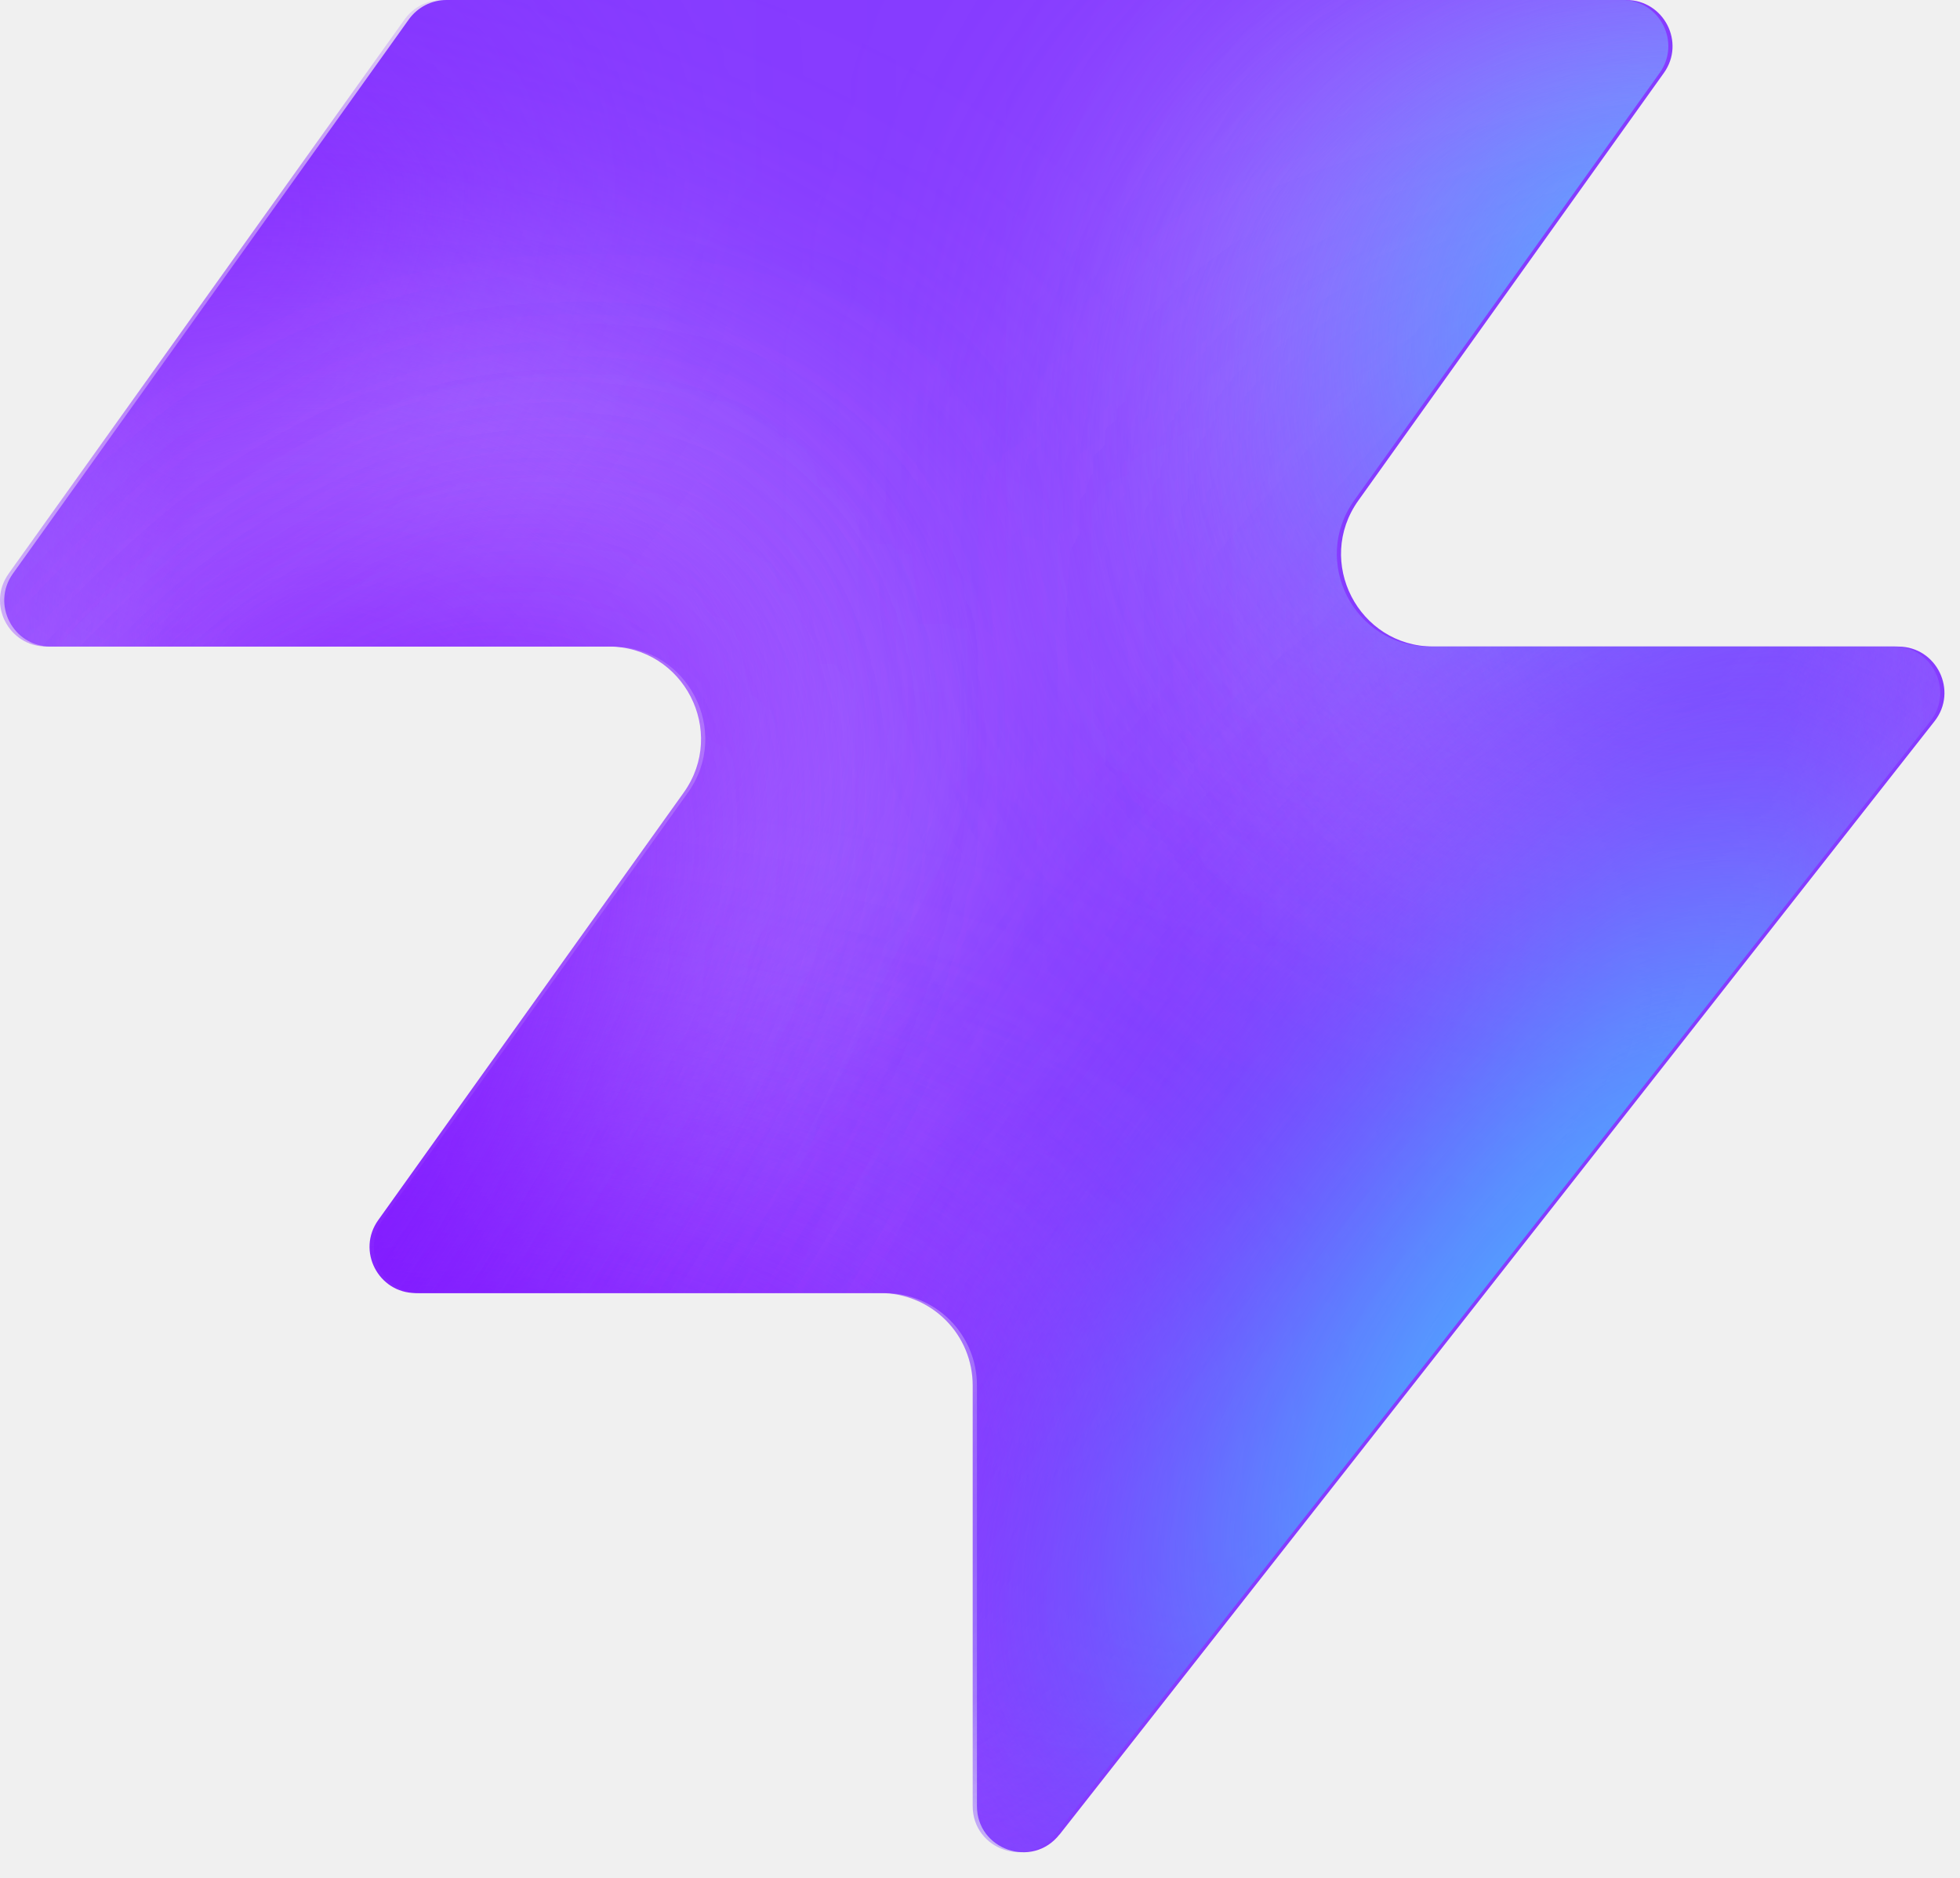
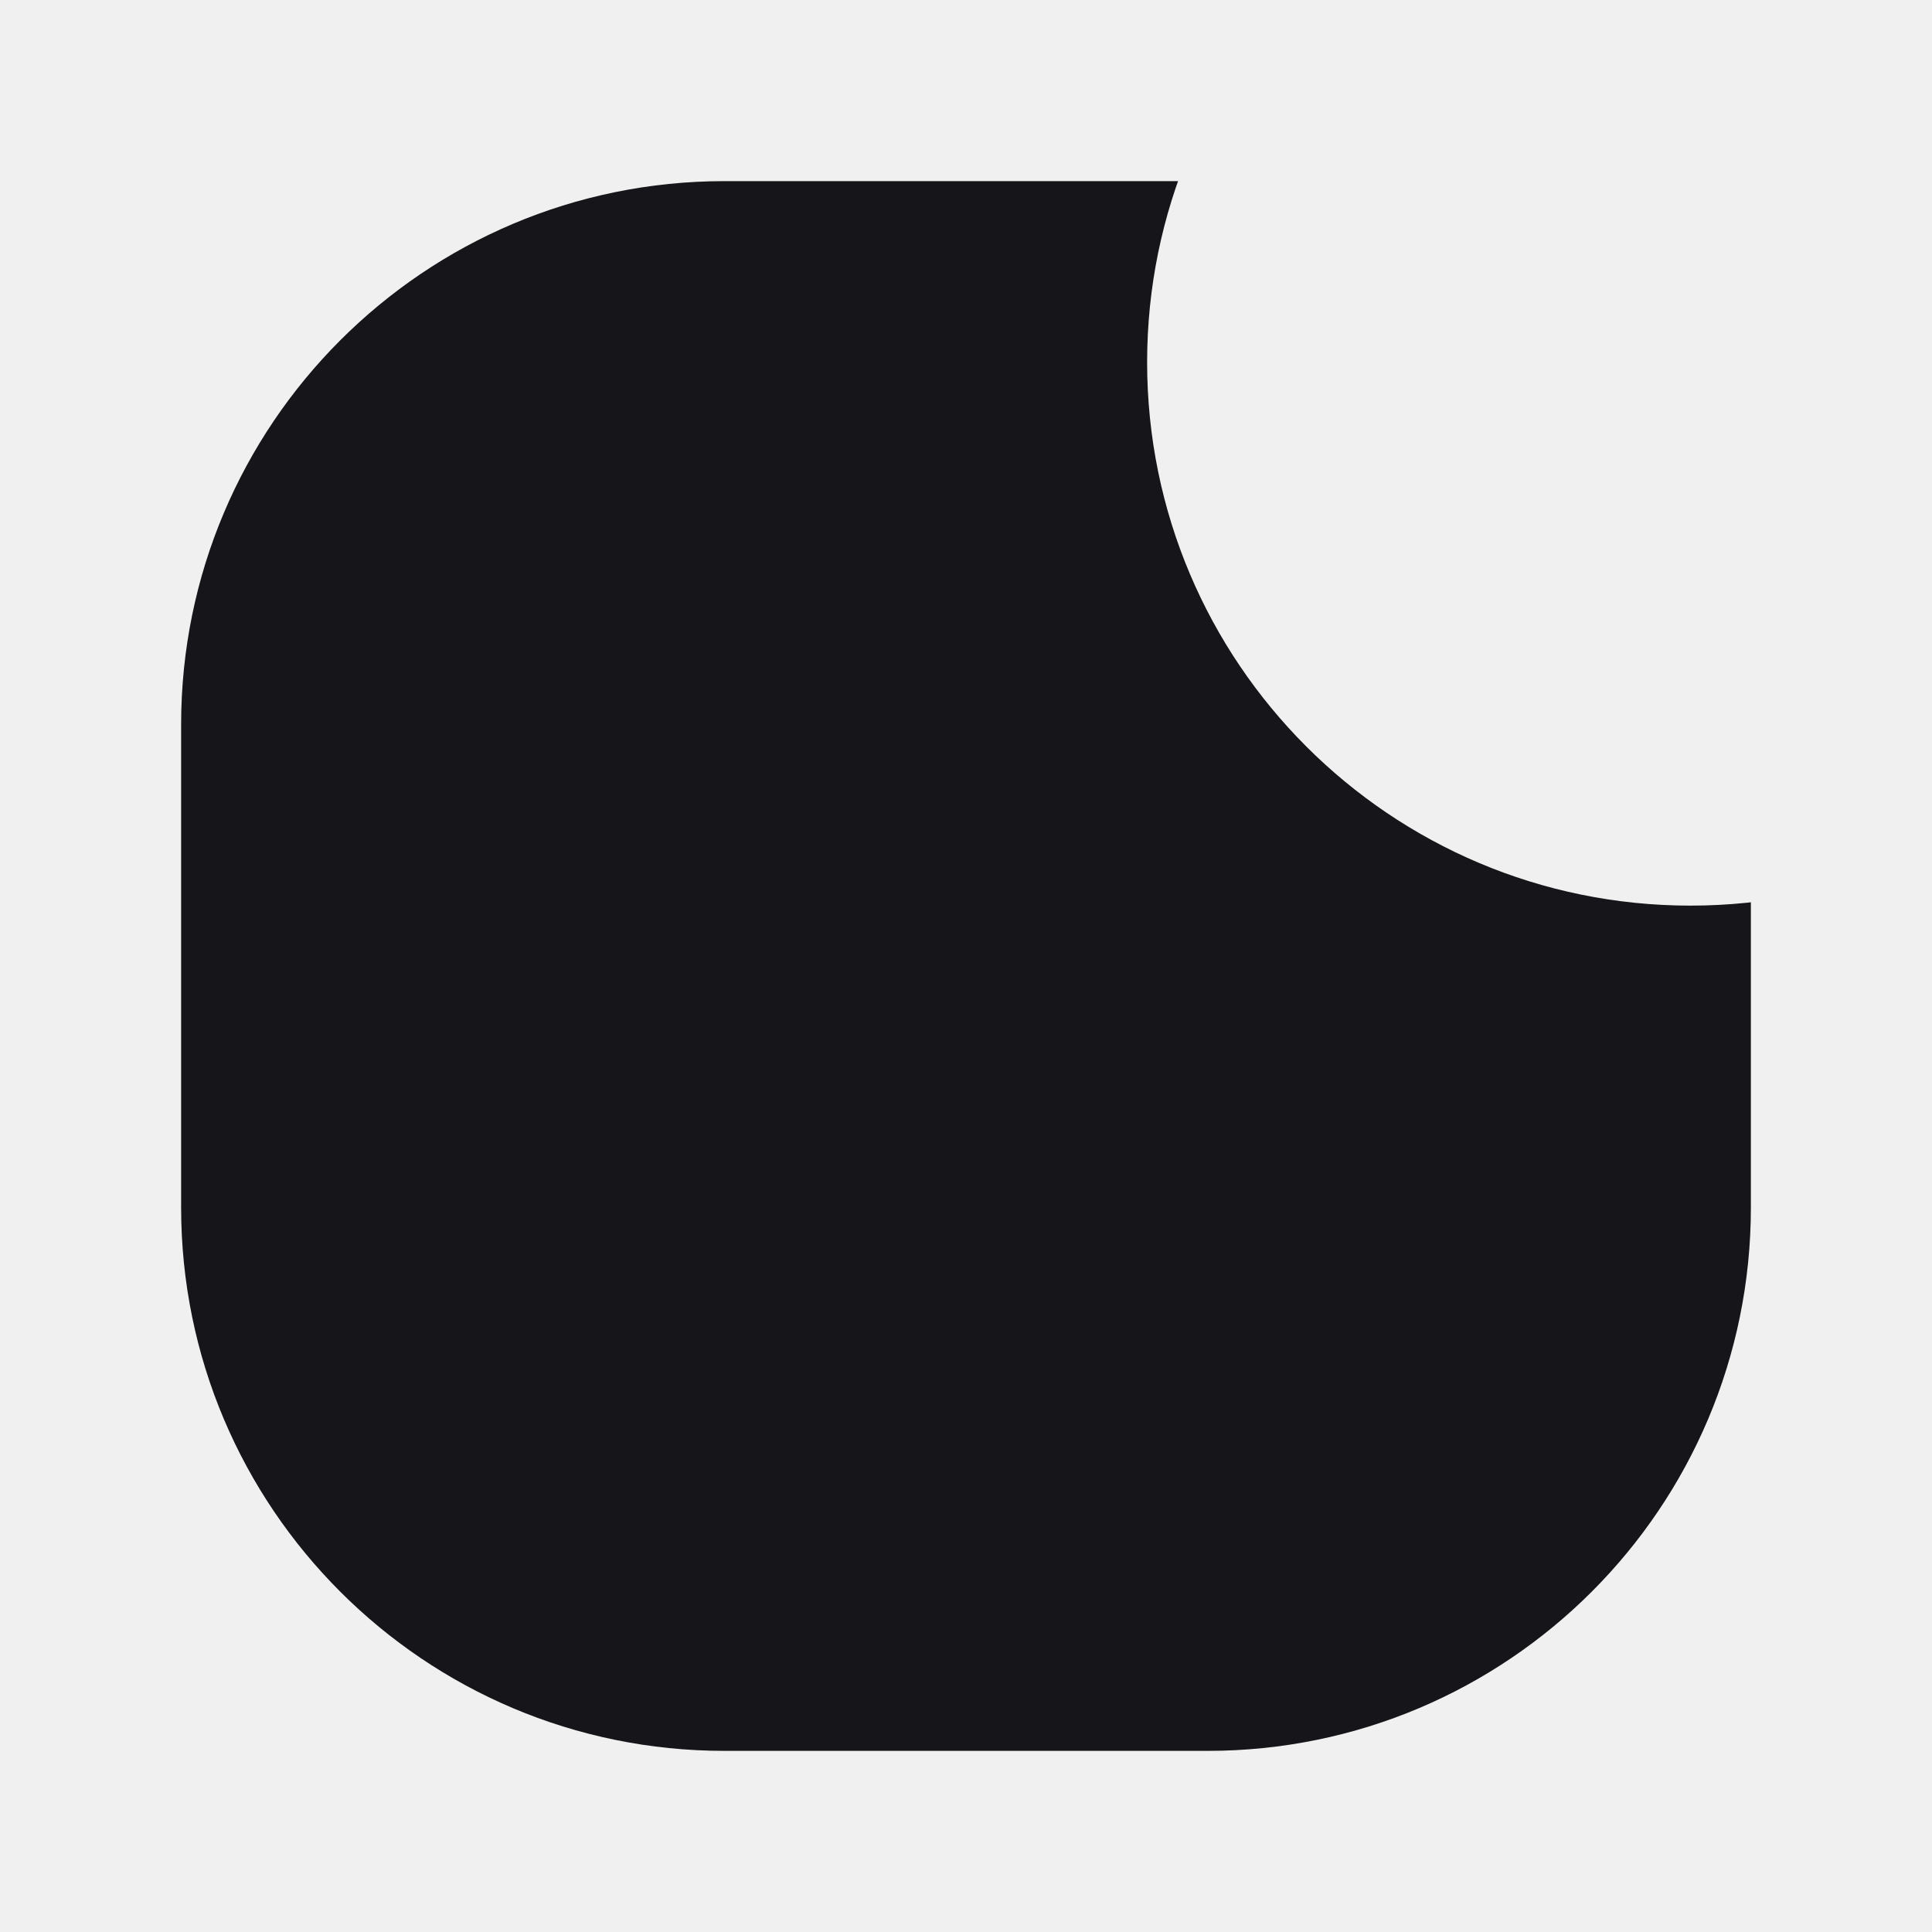
- <svg xmlns="http://www.w3.org/2000/svg" width="48" height="46" fill="none" viewBox="0 0 48 46">
-   <path fill="#863bff" d="M25.946 44.938c-.664.845-2.021.375-2.021-.698V33.937a2.26 2.26 0 0 0-2.262-2.262H10.287c-.92 0-1.456-1.04-.92-1.788l7.48-10.471c1.07-1.497 0-3.578-1.842-3.578H1.237c-.92 0-1.456-1.04-.92-1.788L10.013.474c.214-.297.556-.474.92-.474h28.894c.92 0 1.456 1.04.92 1.788l-7.48 10.471c-1.07 1.498 0 3.579 1.842 3.579h11.377c.943 0 1.473 1.088.89 1.83L25.947 44.94z" style="fill:#863bff;fill:color(display-p3 .525 .23 1);fill-opacity:1" />
-   <mask id="a" width="48" height="46" x="0" y="0" maskUnits="userSpaceOnUse" style="mask-type:alpha">
-     <path fill="#000" d="M25.842 44.938c-.664.844-2.021.375-2.021-.698V33.937a2.26 2.26 0 0 0-2.262-2.262H10.183c-.92 0-1.456-1.04-.92-1.788l7.48-10.471c1.07-1.498 0-3.579-1.842-3.579H1.133c-.92 0-1.456-1.04-.92-1.787L9.91.473c.214-.297.556-.474.92-.474h28.894c.92 0 1.456 1.04.92 1.788l-7.48 10.471c-1.07 1.498 0 3.578 1.842 3.578h11.377c.943 0 1.473 1.088.89 1.832L25.843 44.94z" style="fill:#000;fill-opacity:1" />
+ <svg xmlns="http://www.w3.org/2000/svg" width="32" height="32" viewBox="0 0 32 32" fill="none">
+   <style>
+     /* Black on light tabs, white on dark tabs — follows the browser theme. */
+     svg { color: #16161A; }
+     @media (prefers-color-scheme: dark) { svg { color: #ffffff; } }
+   </style>
+   <mask id="notch">
+     <rect width="32" height="32" fill="#fff" />
+     <circle cx="28" cy="6" r="9" fill="#000" />
  </mask>
-   <g mask="url(#a)">
-     <g filter="url(#b)">
-       <ellipse cx="5.508" cy="14.704" fill="#ede6ff" rx="5.508" ry="14.704" style="fill:#ede6ff;fill:color(display-p3 .927 .903 1);fill-opacity:1" transform="matrix(.00324 1 1 -.00324 -4.47 31.516)" />
-     </g>
-     <g filter="url(#c)">
-       <ellipse cx="10.399" cy="29.851" fill="#ede6ff" rx="10.399" ry="29.851" style="fill:#ede6ff;fill:color(display-p3 .927 .903 1);fill-opacity:1" transform="matrix(.00324 1 1 -.00324 -39.328 7.883)" />
-     </g>
-     <g filter="url(#d)">
-       <ellipse cx="5.508" cy="30.487" fill="#7e14ff" rx="5.508" ry="30.487" style="fill:#7e14ff;fill:color(display-p3 .492 .077 1);fill-opacity:1" transform="rotate(89.814 -25.913 -14.639)scale(1 -1)" />
-     </g>
-     <g filter="url(#e)">
-       <ellipse cx="5.508" cy="30.599" fill="#7e14ff" rx="5.508" ry="30.599" style="fill:#7e14ff;fill:color(display-p3 .492 .077 1);fill-opacity:1" transform="rotate(89.814 -32.644 -3.334)scale(1 -1)" />
-     </g>
-     <g filter="url(#f)">
-       <ellipse cx="5.508" cy="30.599" fill="#7e14ff" rx="5.508" ry="30.599" style="fill:#7e14ff;fill:color(display-p3 .492 .077 1);fill-opacity:1" transform="matrix(.00324 1 1 -.00324 -34.34 30.47)" />
-     </g>
-     <g filter="url(#g)">
-       <ellipse cx="14.072" cy="22.078" fill="#ede6ff" rx="14.072" ry="22.078" style="fill:#ede6ff;fill:color(display-p3 .927 .903 1);fill-opacity:1" transform="rotate(93.35 24.506 48.493)scale(-1 1)" />
-     </g>
-     <g filter="url(#h)">
-       <ellipse cx="3.47" cy="21.501" fill="#7e14ff" rx="3.47" ry="21.501" style="fill:#7e14ff;fill:color(display-p3 .492 .077 1);fill-opacity:1" transform="rotate(89.009 28.708 47.59)scale(-1 1)" />
-     </g>
-     <g filter="url(#i)">
-       <ellipse cx="3.47" cy="21.501" fill="#7e14ff" rx="3.47" ry="21.501" style="fill:#7e14ff;fill:color(display-p3 .492 .077 1);fill-opacity:1" transform="rotate(89.009 28.708 47.59)scale(-1 1)" />
-     </g>
-     <g filter="url(#j)">
-       <ellipse cx=".387" cy="8.972" fill="#7e14ff" rx="4.407" ry="29.108" style="fill:#7e14ff;fill:color(display-p3 .492 .077 1);fill-opacity:1" transform="rotate(39.51 .387 8.972)" />
-     </g>
-     <g filter="url(#k)">
-       <ellipse cx="47.523" cy="-6.092" fill="#7e14ff" rx="4.407" ry="29.108" style="fill:#7e14ff;fill:color(display-p3 .492 .077 1);fill-opacity:1" transform="rotate(37.892 47.523 -6.092)" />
-     </g>
-     <g filter="url(#l)">
-       <ellipse cx="41.412" cy="6.333" fill="#47bfff" rx="5.971" ry="9.665" style="fill:#47bfff;fill:color(display-p3 .28 .748 1);fill-opacity:1" transform="rotate(37.892 41.412 6.333)" />
-     </g>
-     <g filter="url(#m)">
-       <ellipse cx="-1.879" cy="38.332" fill="#7e14ff" rx="4.407" ry="29.108" style="fill:#7e14ff;fill:color(display-p3 .492 .077 1);fill-opacity:1" transform="rotate(37.892 -1.88 38.332)" />
-     </g>
-     <g filter="url(#n)">
-       <ellipse cx="-1.879" cy="38.332" fill="#7e14ff" rx="4.407" ry="29.108" style="fill:#7e14ff;fill:color(display-p3 .492 .077 1);fill-opacity:1" transform="rotate(37.892 -1.88 38.332)" />
-     </g>
-     <g filter="url(#o)">
-       <ellipse cx="35.651" cy="29.907" fill="#7e14ff" rx="4.407" ry="29.108" style="fill:#7e14ff;fill:color(display-p3 .492 .077 1);fill-opacity:1" transform="rotate(37.892 35.651 29.907)" />
-     </g>
-     <g filter="url(#p)">
-       <ellipse cx="38.418" cy="32.4" fill="#47bfff" rx="5.971" ry="15.297" style="fill:#47bfff;fill:color(display-p3 .28 .748 1);fill-opacity:1" transform="rotate(37.892 38.418 32.4)" />
-     </g>
-   </g>
-   <defs>
-     <filter id="b" width="60.045" height="41.654" x="-19.77" y="16.149" color-interpolation-filters="sRGB" filterUnits="userSpaceOnUse">
-       <feFlood flood-opacity="0" result="BackgroundImageFix" />
-       <feBlend in="SourceGraphic" in2="BackgroundImageFix" result="shape" />
-       <feGaussianBlur result="effect1_foregroundBlur_2002_17158" stdDeviation="7.659" />
-     </filter>
-     <filter id="c" width="90.34" height="51.437" x="-54.613" y="-7.533" color-interpolation-filters="sRGB" filterUnits="userSpaceOnUse">
-       <feFlood flood-opacity="0" result="BackgroundImageFix" />
-       <feBlend in="SourceGraphic" in2="BackgroundImageFix" result="shape" />
-       <feGaussianBlur result="effect1_foregroundBlur_2002_17158" stdDeviation="7.659" />
-     </filter>
-     <filter id="d" width="79.355" height="29.4" x="-49.64" y="2.03" color-interpolation-filters="sRGB" filterUnits="userSpaceOnUse">
-       <feFlood flood-opacity="0" result="BackgroundImageFix" />
-       <feBlend in="SourceGraphic" in2="BackgroundImageFix" result="shape" />
-       <feGaussianBlur result="effect1_foregroundBlur_2002_17158" stdDeviation="4.596" />
-     </filter>
-     <filter id="e" width="79.579" height="29.4" x="-45.045" y="20.029" color-interpolation-filters="sRGB" filterUnits="userSpaceOnUse">
-       <feFlood flood-opacity="0" result="BackgroundImageFix" />
-       <feBlend in="SourceGraphic" in2="BackgroundImageFix" result="shape" />
-       <feGaussianBlur result="effect1_foregroundBlur_2002_17158" stdDeviation="4.596" />
-     </filter>
-     <filter id="f" width="79.579" height="29.4" x="-43.513" y="21.178" color-interpolation-filters="sRGB" filterUnits="userSpaceOnUse">
-       <feFlood flood-opacity="0" result="BackgroundImageFix" />
-       <feBlend in="SourceGraphic" in2="BackgroundImageFix" result="shape" />
-       <feGaussianBlur result="effect1_foregroundBlur_2002_17158" stdDeviation="4.596" />
-     </filter>
-     <filter id="g" width="74.749" height="58.852" x="15.756" y="-17.901" color-interpolation-filters="sRGB" filterUnits="userSpaceOnUse">
-       <feFlood flood-opacity="0" result="BackgroundImageFix" />
-       <feBlend in="SourceGraphic" in2="BackgroundImageFix" result="shape" />
-       <feGaussianBlur result="effect1_foregroundBlur_2002_17158" stdDeviation="7.659" />
-     </filter>
-     <filter id="h" width="61.377" height="25.362" x="23.548" y="2.284" color-interpolation-filters="sRGB" filterUnits="userSpaceOnUse">
-       <feFlood flood-opacity="0" result="BackgroundImageFix" />
-       <feBlend in="SourceGraphic" in2="BackgroundImageFix" result="shape" />
-       <feGaussianBlur result="effect1_foregroundBlur_2002_17158" stdDeviation="4.596" />
-     </filter>
-     <filter id="i" width="61.377" height="25.362" x="23.548" y="2.284" color-interpolation-filters="sRGB" filterUnits="userSpaceOnUse">
-       <feFlood flood-opacity="0" result="BackgroundImageFix" />
-       <feBlend in="SourceGraphic" in2="BackgroundImageFix" result="shape" />
-       <feGaussianBlur result="effect1_foregroundBlur_2002_17158" stdDeviation="4.596" />
-     </filter>
-     <filter id="j" width="56.045" height="63.649" x="-27.636" y="-22.853" color-interpolation-filters="sRGB" filterUnits="userSpaceOnUse">
-       <feFlood flood-opacity="0" result="BackgroundImageFix" />
-       <feBlend in="SourceGraphic" in2="BackgroundImageFix" result="shape" />
-       <feGaussianBlur result="effect1_foregroundBlur_2002_17158" stdDeviation="4.596" />
-     </filter>
-     <filter id="k" width="54.814" height="64.646" x="20.116" y="-38.415" color-interpolation-filters="sRGB" filterUnits="userSpaceOnUse">
-       <feFlood flood-opacity="0" result="BackgroundImageFix" />
-       <feBlend in="SourceGraphic" in2="BackgroundImageFix" result="shape" />
-       <feGaussianBlur result="effect1_foregroundBlur_2002_17158" stdDeviation="4.596" />
-     </filter>
-     <filter id="l" width="33.541" height="35.313" x="24.641" y="-11.323" color-interpolation-filters="sRGB" filterUnits="userSpaceOnUse">
-       <feFlood flood-opacity="0" result="BackgroundImageFix" />
-       <feBlend in="SourceGraphic" in2="BackgroundImageFix" result="shape" />
-       <feGaussianBlur result="effect1_foregroundBlur_2002_17158" stdDeviation="4.596" />
-     </filter>
-     <filter id="m" width="54.814" height="64.646" x="-29.286" y="6.009" color-interpolation-filters="sRGB" filterUnits="userSpaceOnUse">
-       <feFlood flood-opacity="0" result="BackgroundImageFix" />
-       <feBlend in="SourceGraphic" in2="BackgroundImageFix" result="shape" />
-       <feGaussianBlur result="effect1_foregroundBlur_2002_17158" stdDeviation="4.596" />
-     </filter>
-     <filter id="n" width="54.814" height="64.646" x="-29.286" y="6.009" color-interpolation-filters="sRGB" filterUnits="userSpaceOnUse">
-       <feFlood flood-opacity="0" result="BackgroundImageFix" />
-       <feBlend in="SourceGraphic" in2="BackgroundImageFix" result="shape" />
-       <feGaussianBlur result="effect1_foregroundBlur_2002_17158" stdDeviation="4.596" />
-     </filter>
-     <filter id="o" width="54.814" height="64.646" x="8.244" y="-2.416" color-interpolation-filters="sRGB" filterUnits="userSpaceOnUse">
-       <feFlood flood-opacity="0" result="BackgroundImageFix" />
-       <feBlend in="SourceGraphic" in2="BackgroundImageFix" result="shape" />
-       <feGaussianBlur result="effect1_foregroundBlur_2002_17158" stdDeviation="4.596" />
-     </filter>
-     <filter id="p" width="39.409" height="43.623" x="18.713" y="10.588" color-interpolation-filters="sRGB" filterUnits="userSpaceOnUse">
-       <feFlood flood-opacity="0" result="BackgroundImageFix" />
-       <feBlend in="SourceGraphic" in2="BackgroundImageFix" result="shape" />
-       <feGaussianBlur result="effect1_foregroundBlur_2002_17158" stdDeviation="4.596" />
-     </filter>
-   </defs>
+   <rect x="3" y="3" width="26" height="26" rx="9" fill="currentColor" mask="url(#notch)" />
</svg>
